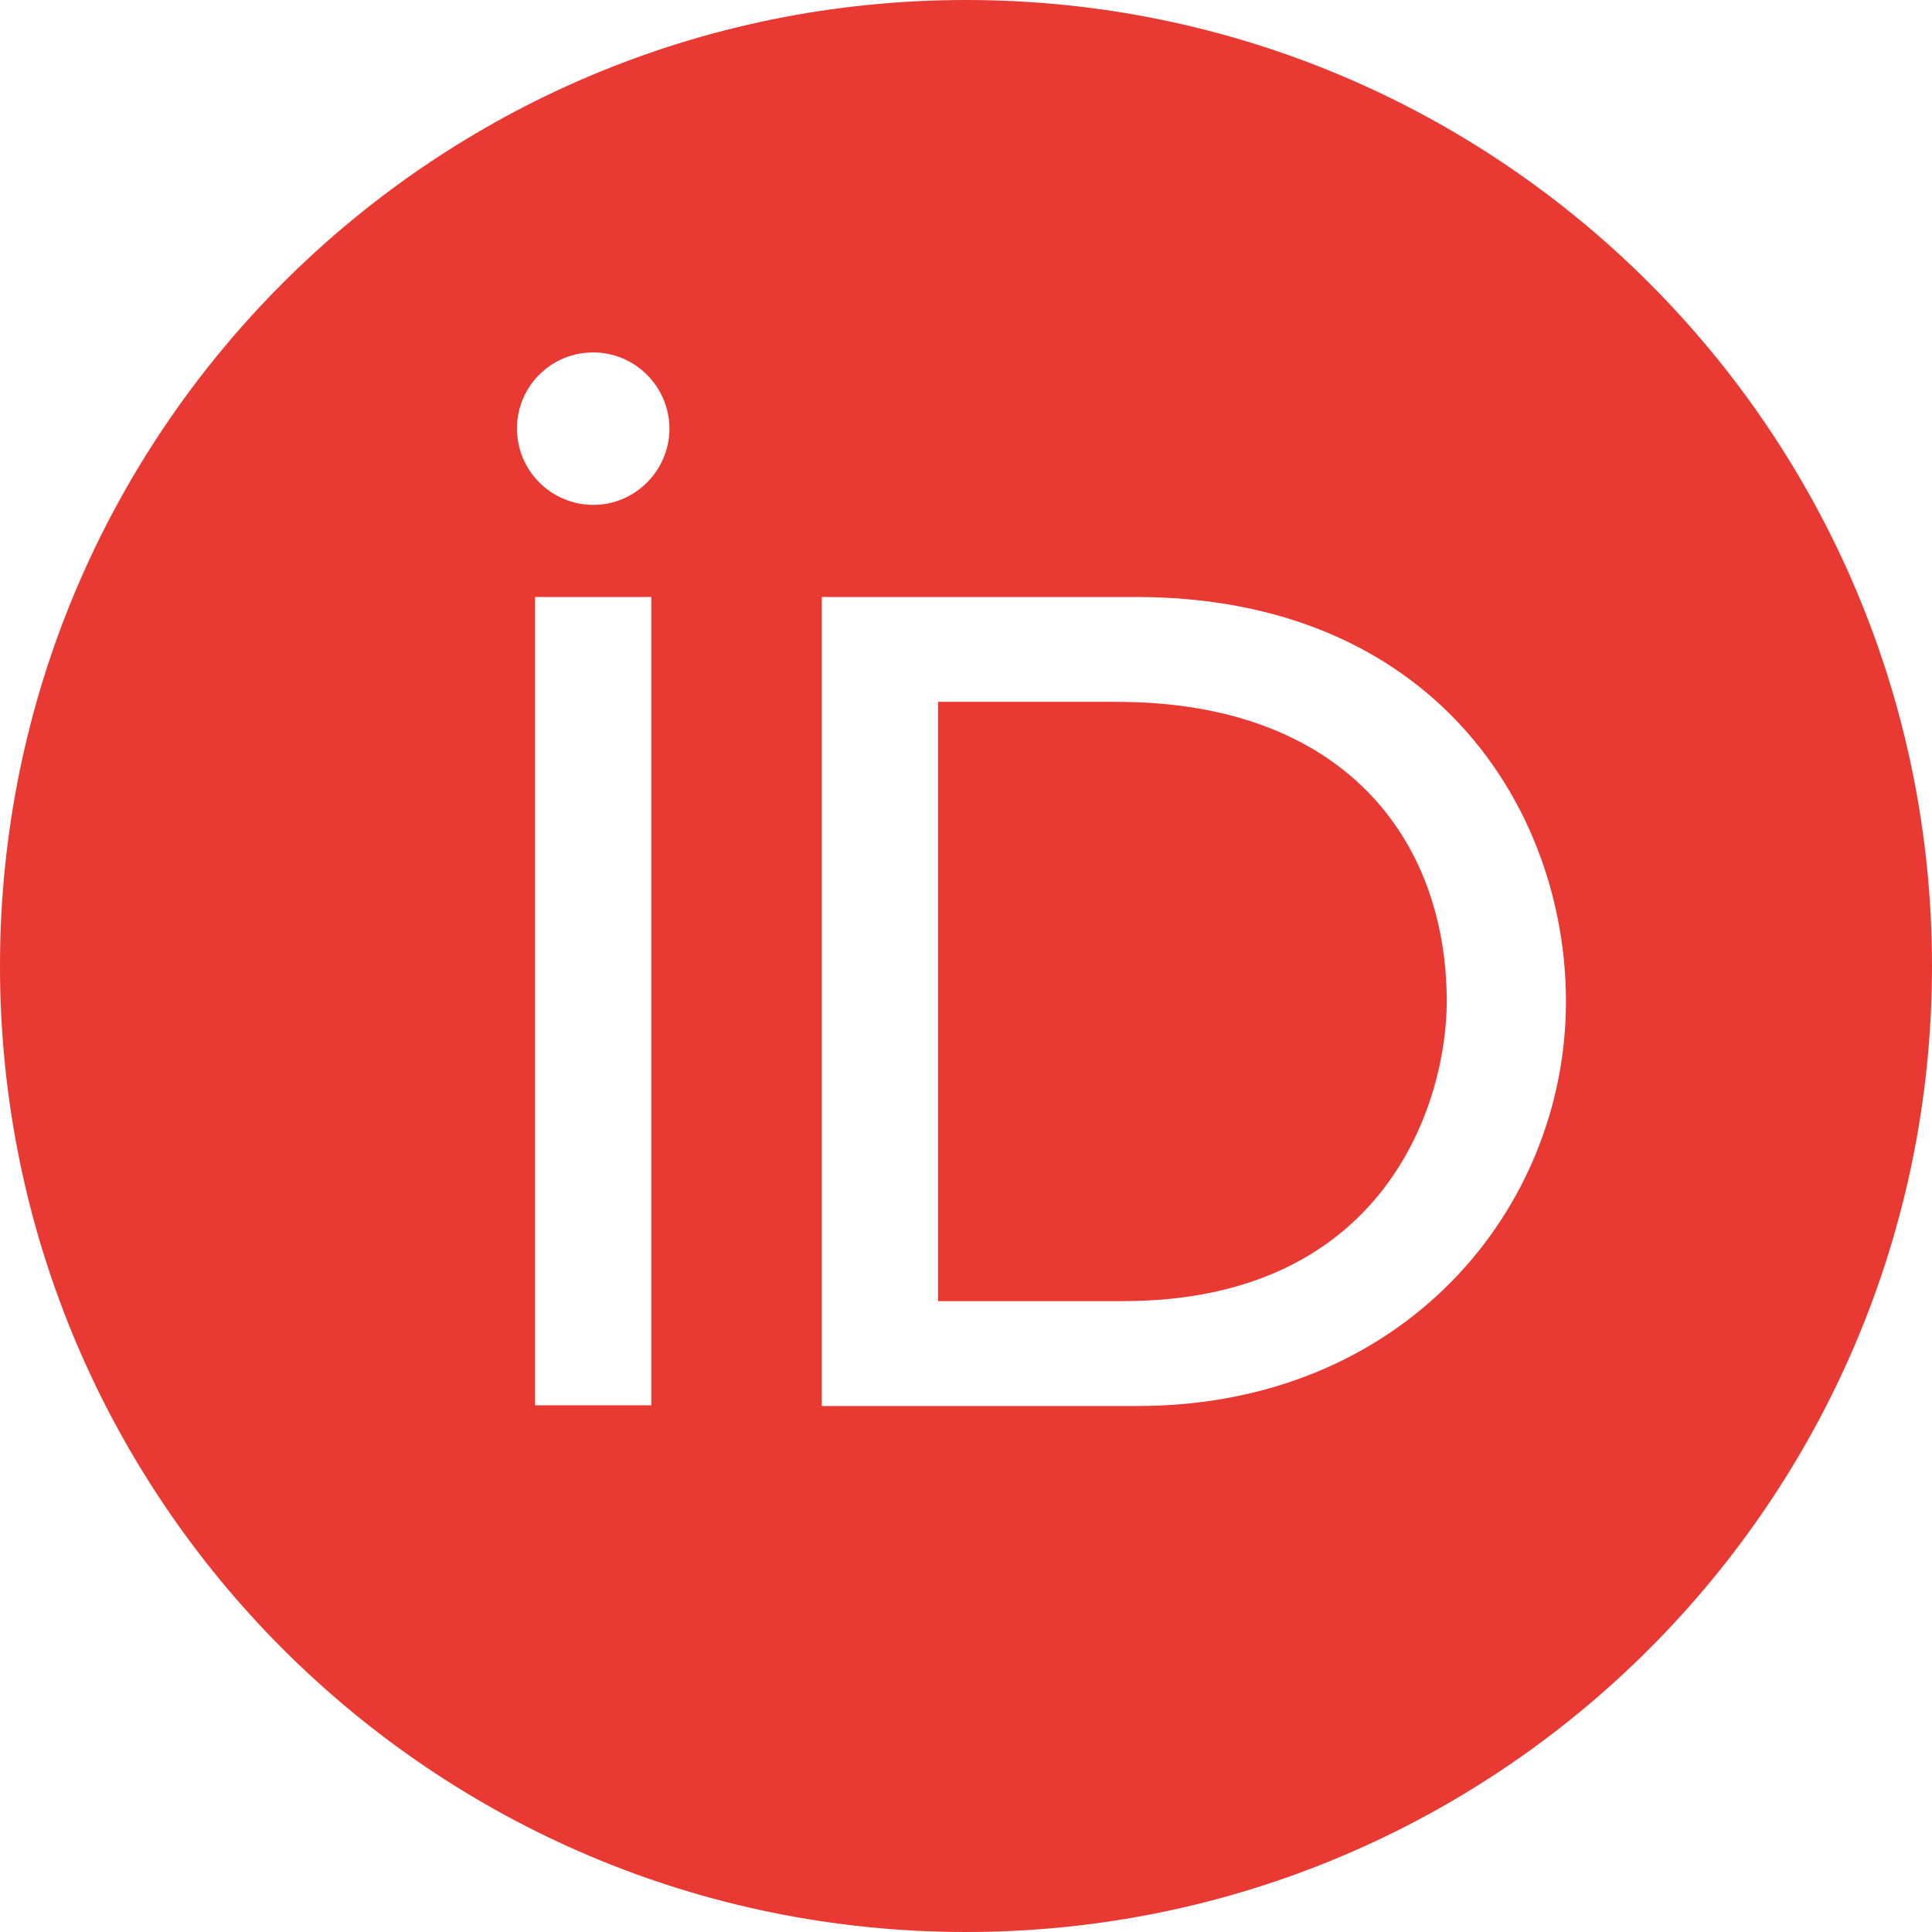
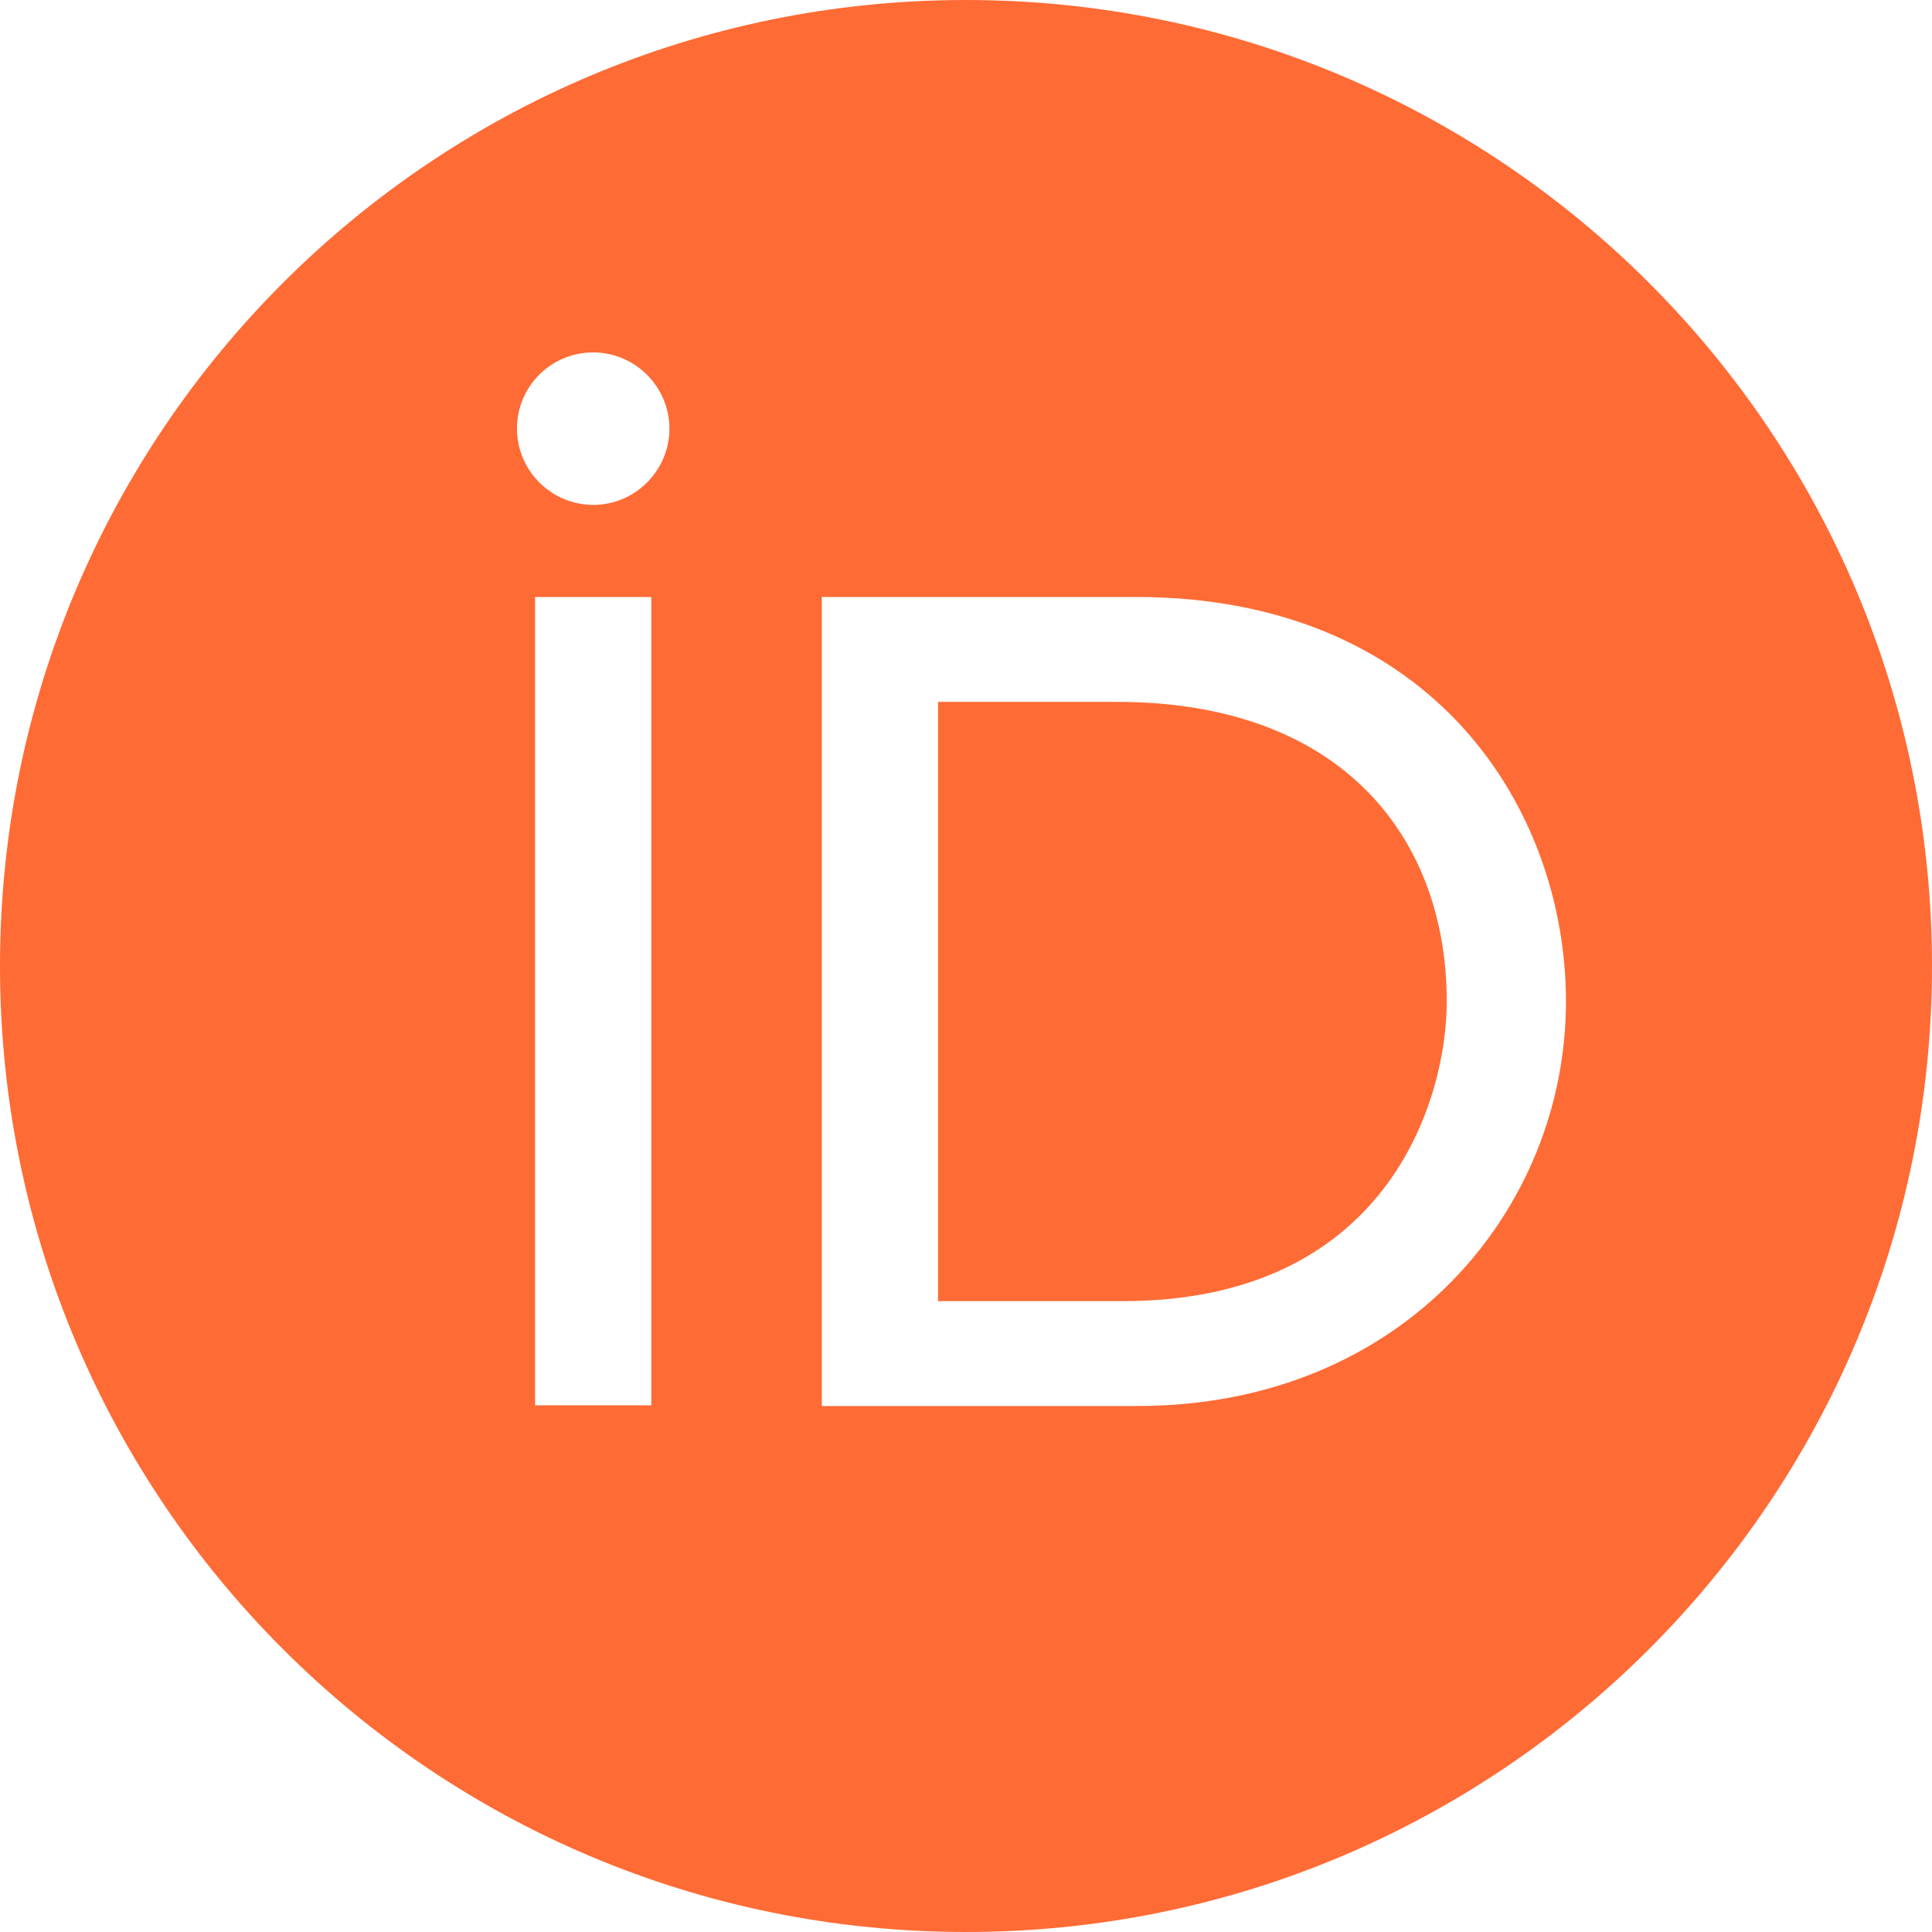
- <svg xmlns="http://www.w3.org/2000/svg" fill="#E83A32" role="img" viewBox="0 0 24 24">
+ <svg xmlns="http://www.w3.org/2000/svg" fill="#ff6b35" role="img" viewBox="0 0 24 24">
  <path d="M12 0C5.372 0 0 5.372 0 12s5.372 12 12 12 12-5.372 12-12S18.628 0 12 0zM7.369 4.378c.525 0 .947.431.947.947s-.422.947-.947.947a.95.95 0 0 1-.947-.947c0-.525.422-.947.947-.947zm-.722 3.038h1.444v10.041H6.647V7.416zm3.562 0h3.9c3.712 0 5.344 2.653 5.344 5.025 0 2.578-2.016 5.025-5.325 5.025h-3.919V7.416zm1.444 1.303v7.444h2.297c3.272 0 4.022-2.484 4.022-3.722 0-2.016-1.284-3.722-4.097-3.722h-2.222z" />
</svg>
